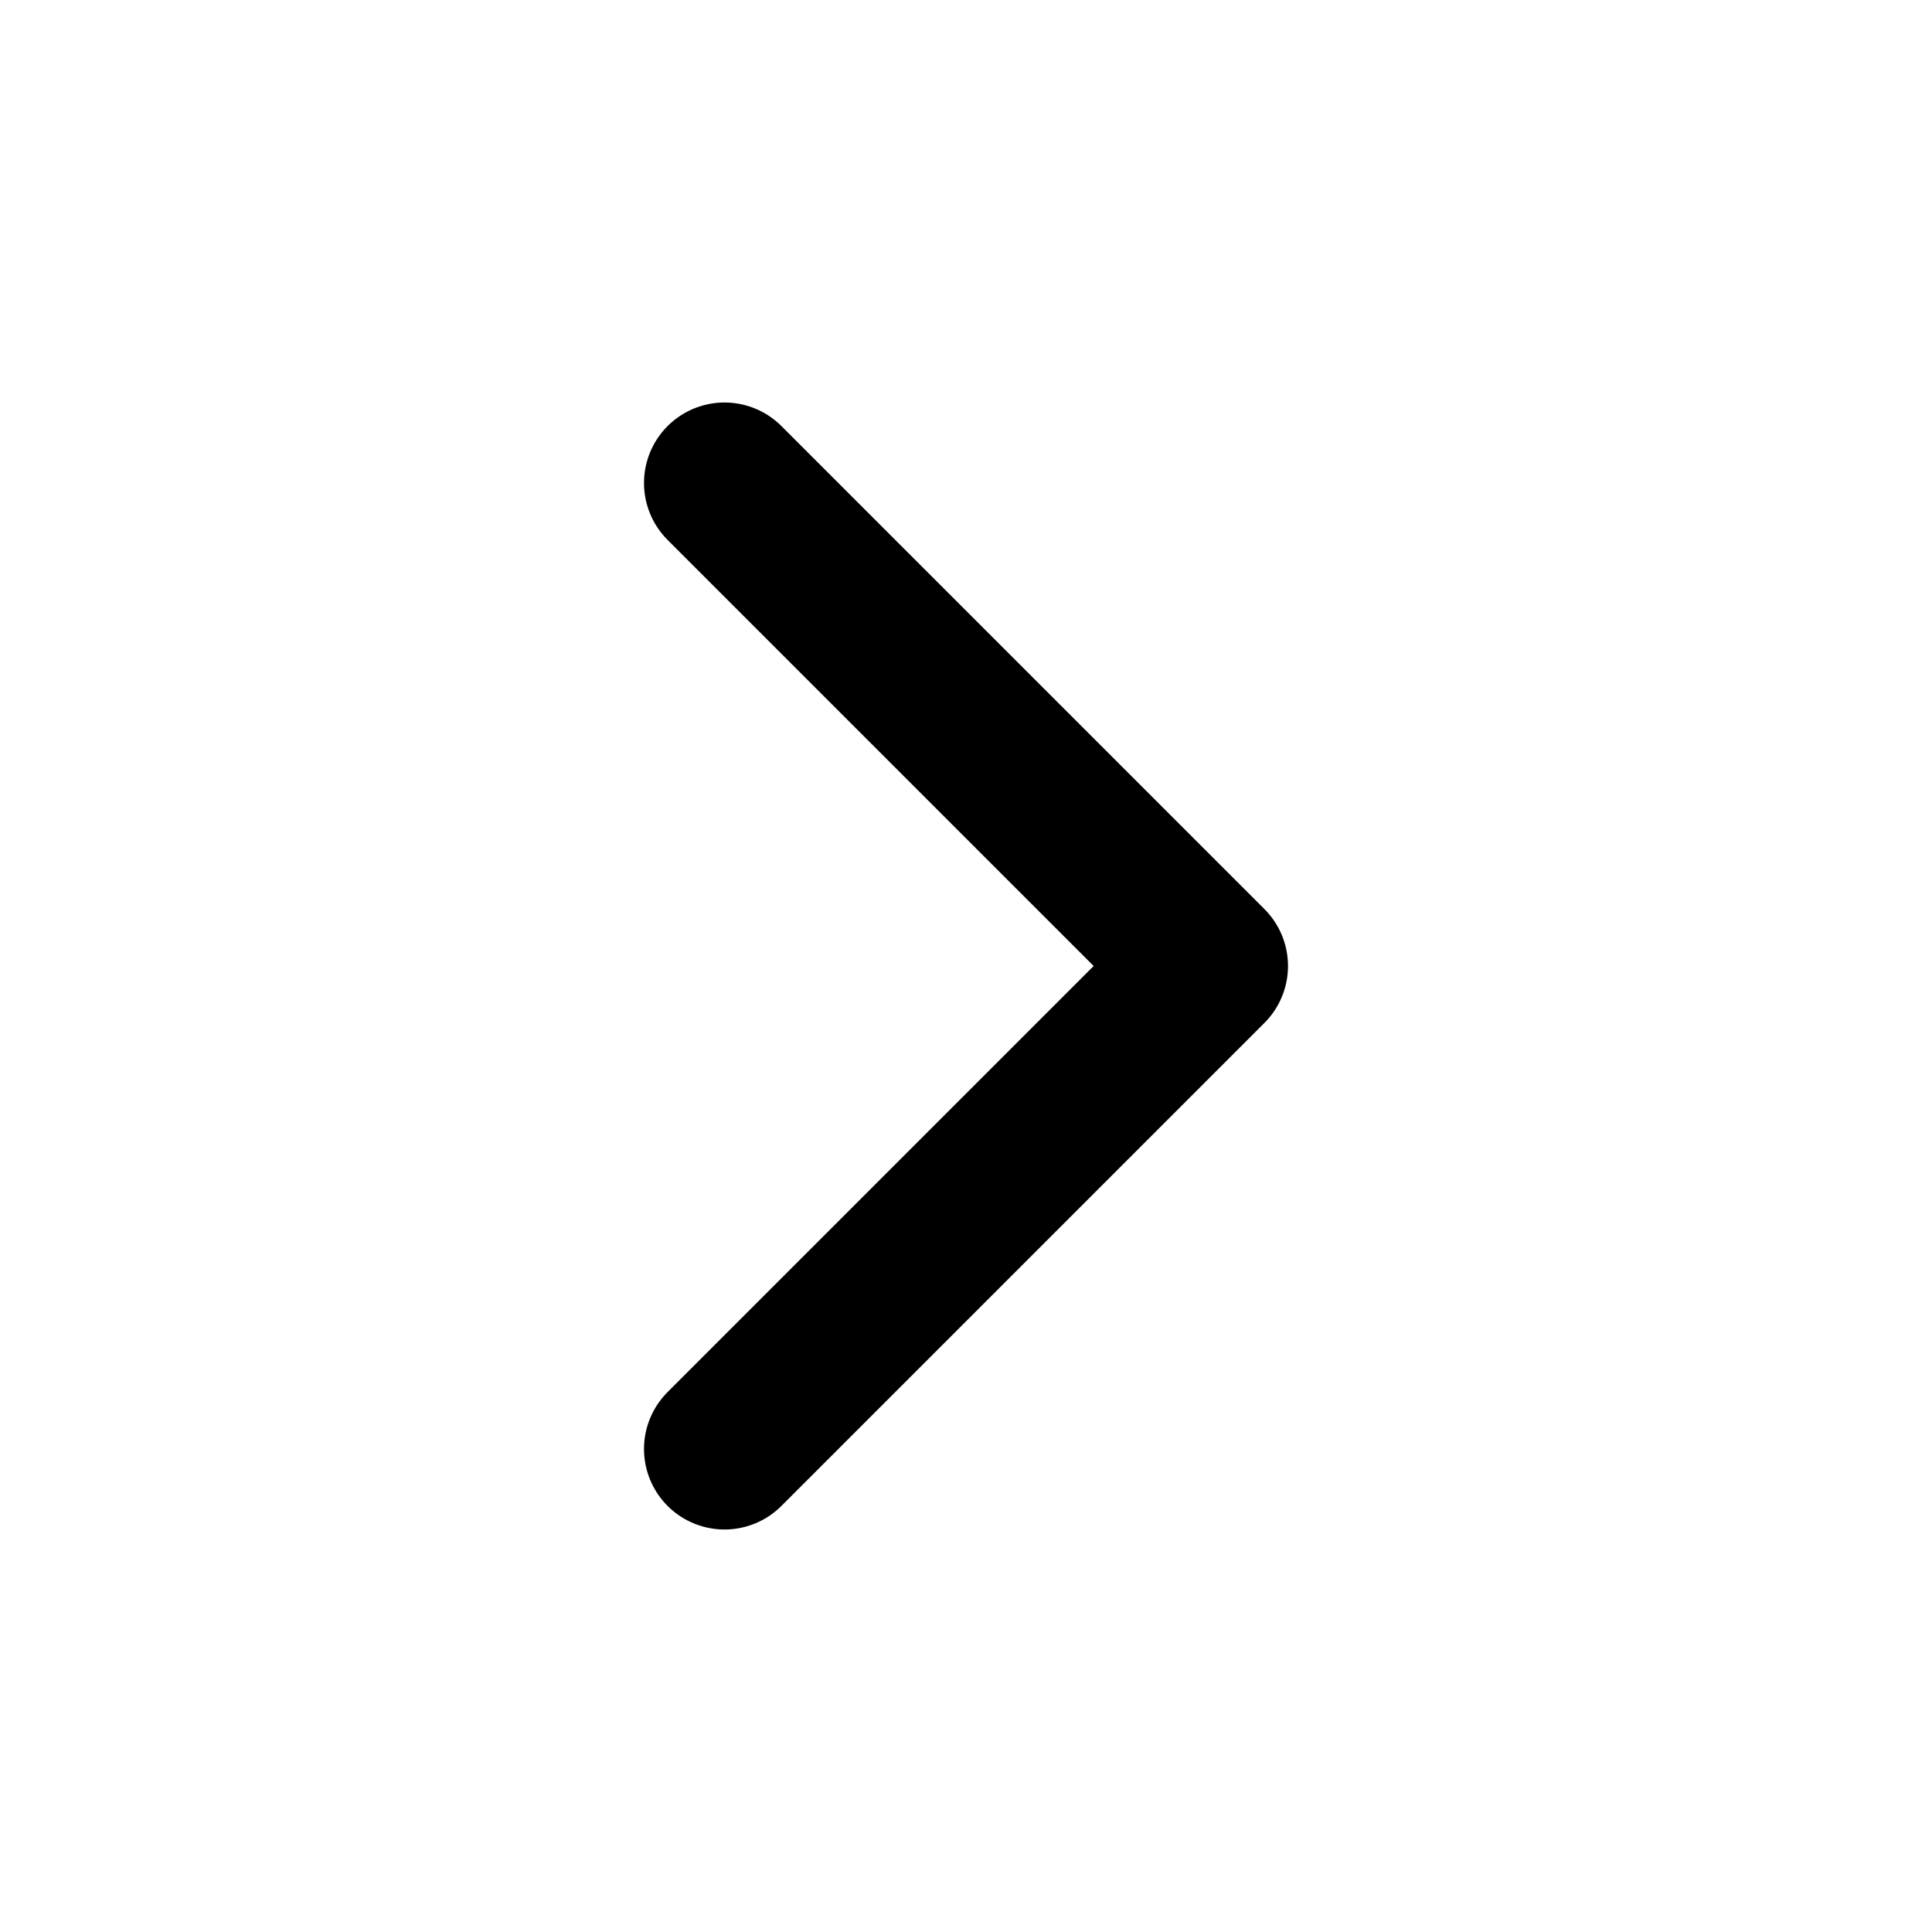
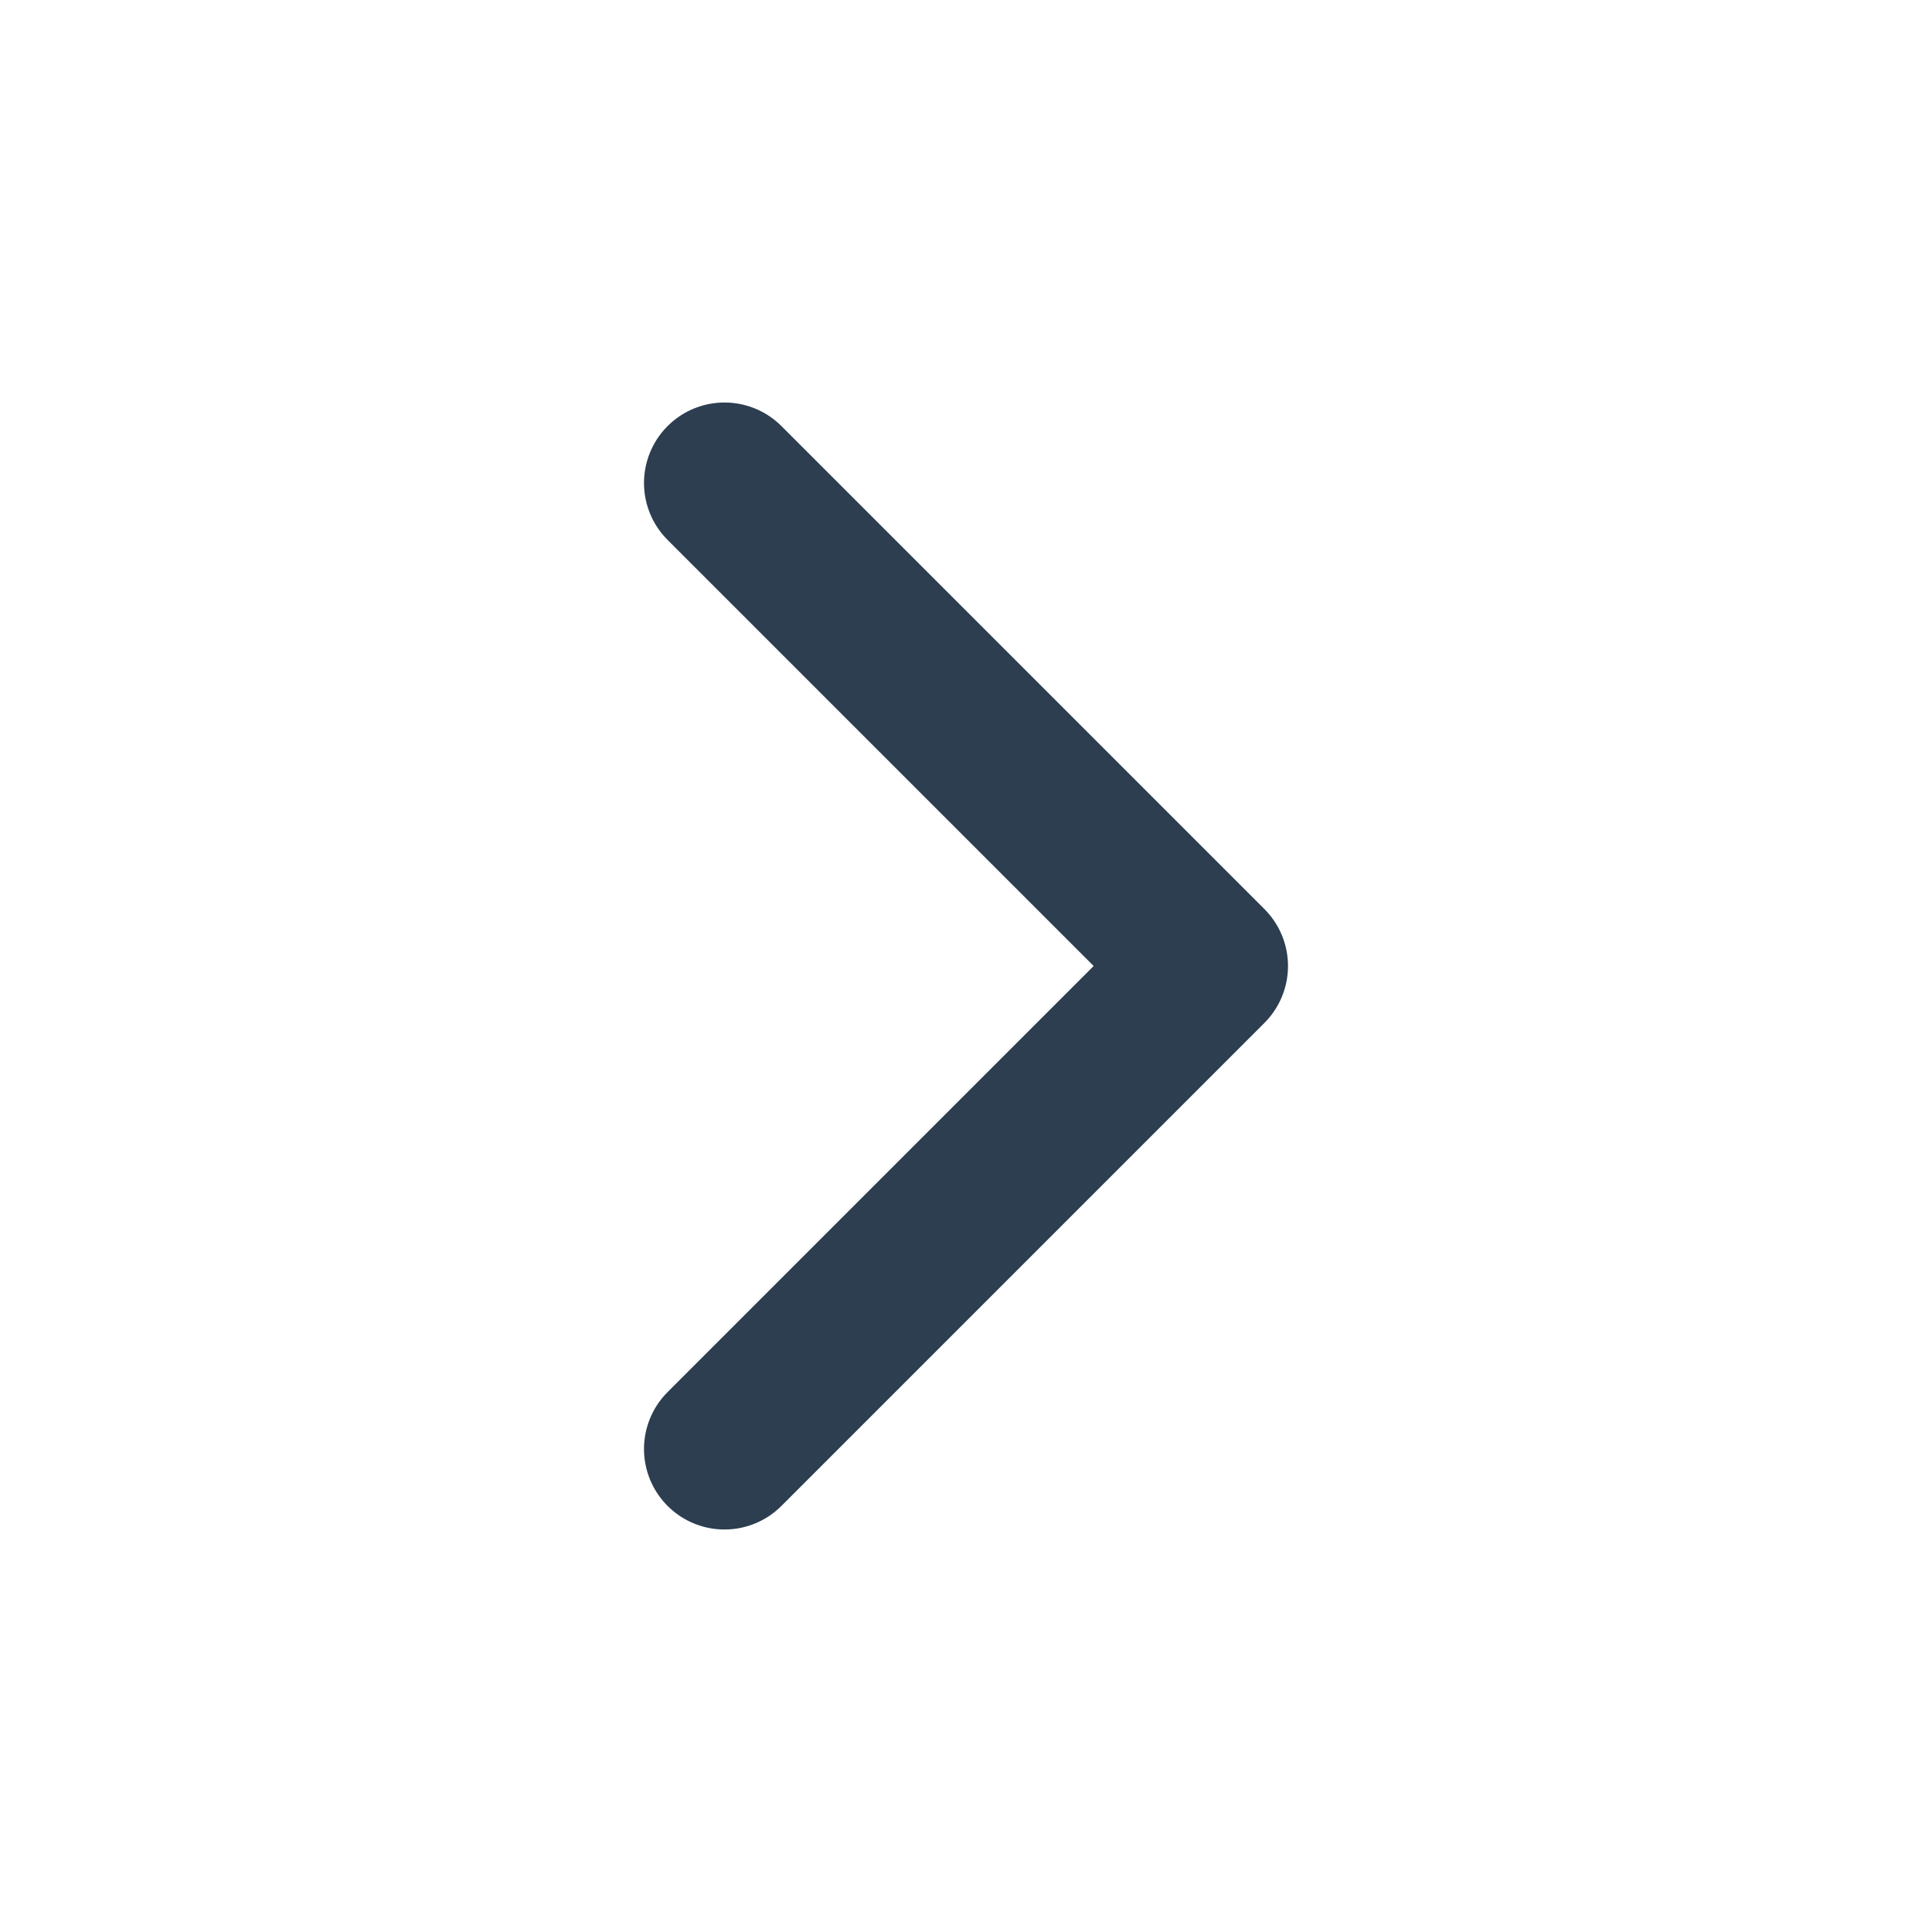
<svg xmlns="http://www.w3.org/2000/svg" width="24" height="24" viewBox="0 0 24 24" fill="none">
-   <path d="M9 18L15 12L9 6" stroke="currentColor" stroke-width="2" stroke-linecap="round" stroke-linejoin="round" />
+   <path d="M9 18L15 12L9 6" stroke="#2c3e50" stroke-width="2" stroke-linecap="round" stroke-linejoin="round" />
</svg>
